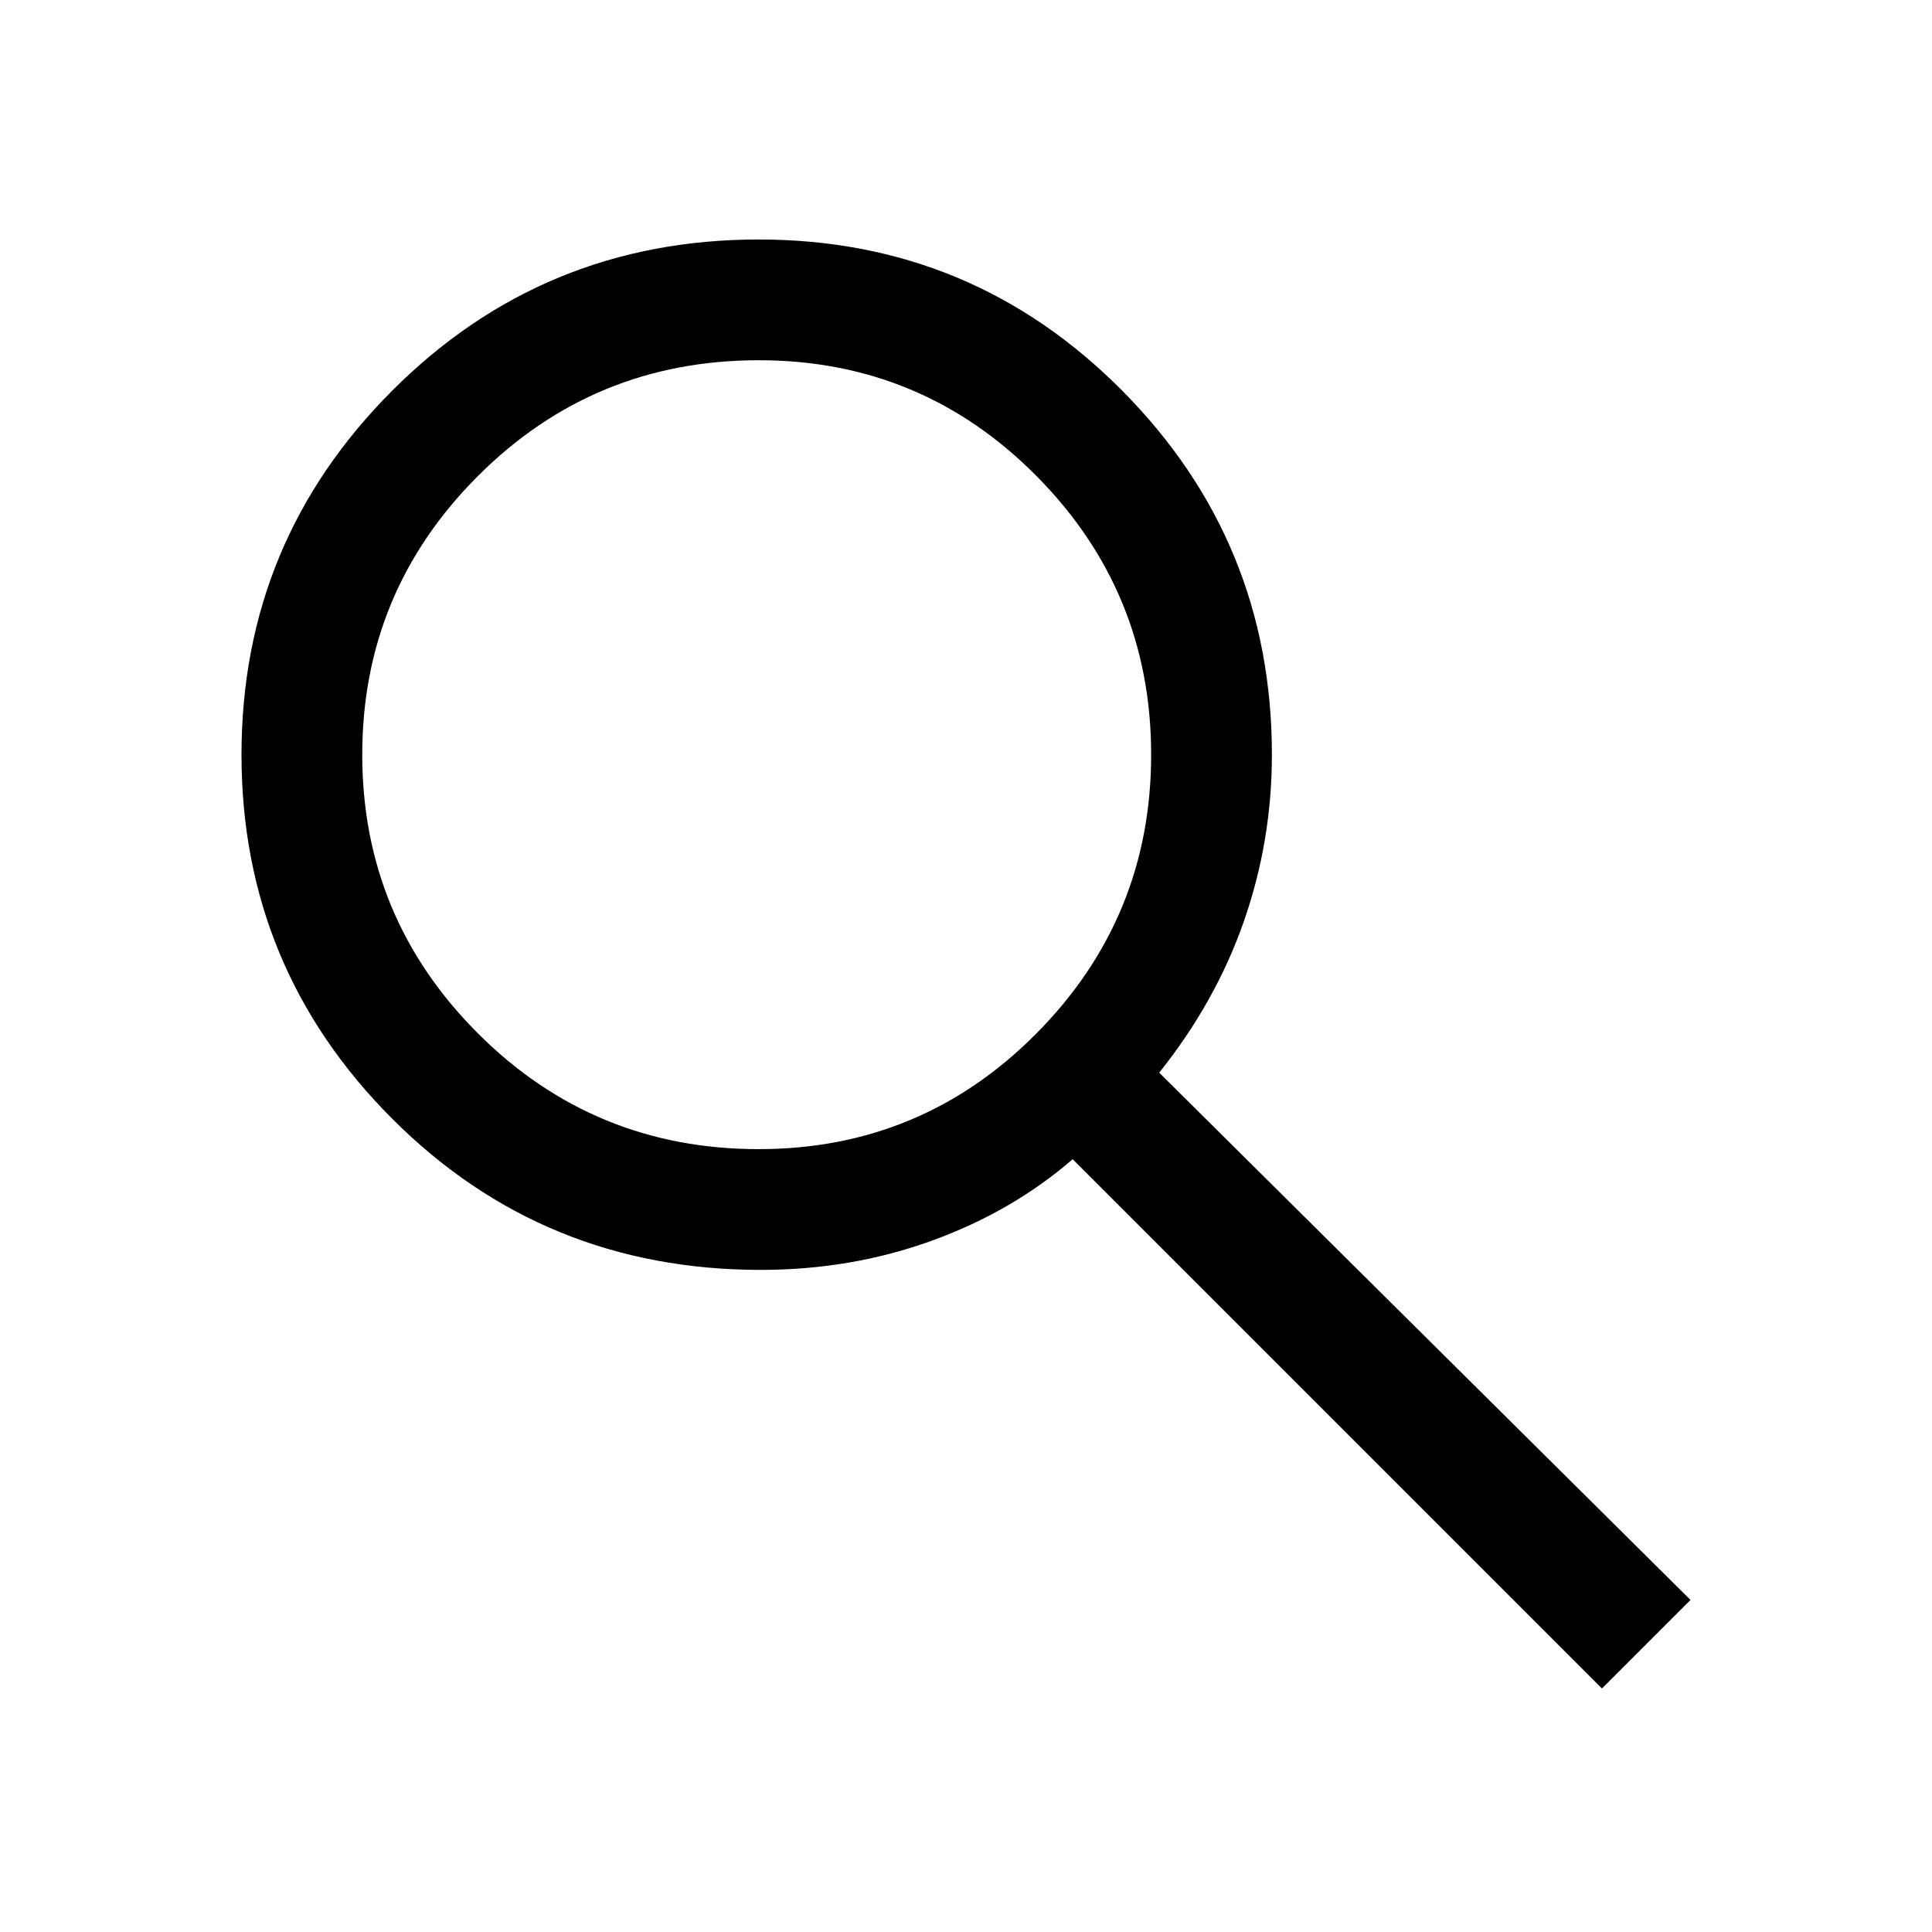
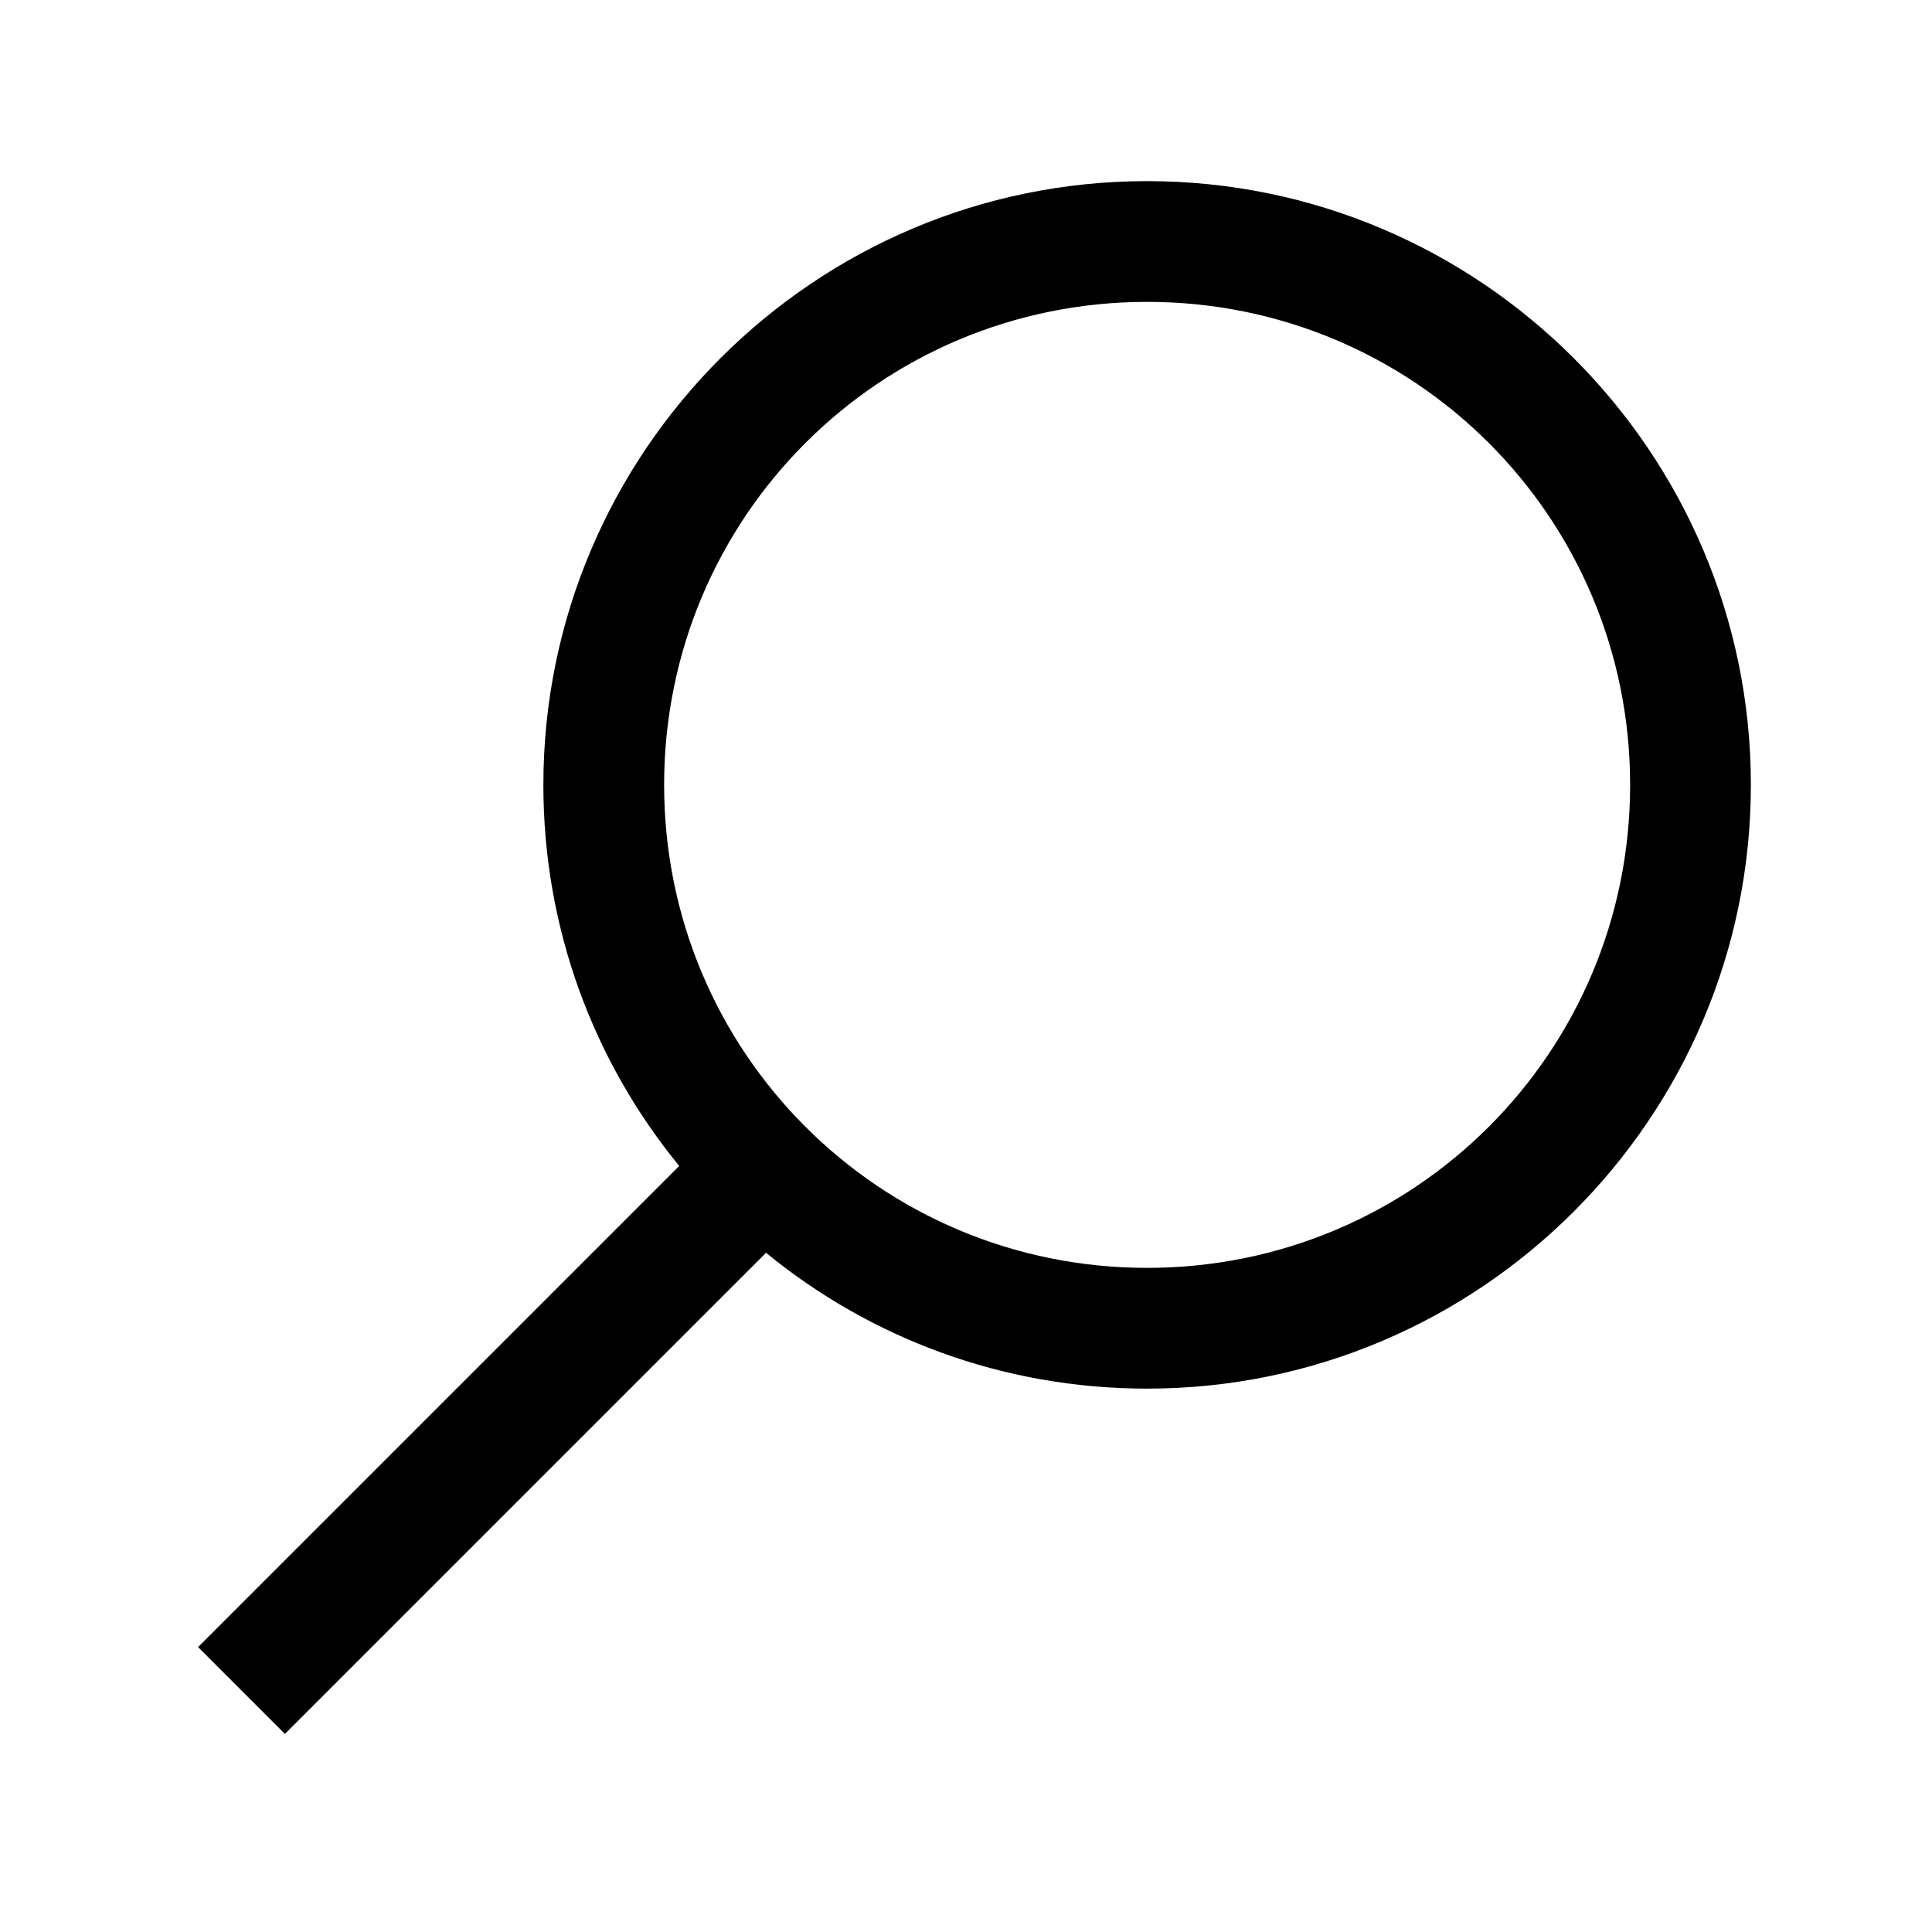
- <svg xmlns="http://www.w3.org/2000/svg" height="48" width="48">
-   <path d="M39.8 41.95 26.65 28.8q-1.5 1.3-3.5 2.025-2 .725-4.25.725-5.4 0-9.15-3.75T6 18.75q0-5.3 3.75-9.05 3.75-3.75 9.1-3.75 5.3 0 9.025 3.75 3.725 3.75 3.725 9.05 0 2.15-.7 4.15-.7 2-2.1 3.75L42 39.75Zm-20.95-13.4q4.05 0 6.9-2.875Q28.6 22.8 28.6 18.75t-2.85-6.925Q22.9 8.95 18.85 8.95q-4.1 0-6.975 2.875T9 18.75q0 4.05 2.875 6.925t6.975 2.875Z" />
+ <svg xmlns="http://www.w3.org/2000/svg" viewBox="0 0 32 32">
+   <path d="M 19 3 C 13.488 3 9 7.488 9 13 C 9 15.395 9.84 17.59 11.25 19.312 L 3.281 27.281 L 4.719 28.719 L 12.688 20.75 C 14.41 22.16 16.605 23 19 23 C 24.512 23 29 18.512 29 13 C 29 7.488 24.512 3 19 3 Z M 19 5 C 23.43 5 27 8.57 27 13 C 27 17.43 23.43 21 19 21 C 14.57 21 11 17.43 11 13 C 11 8.57 14.57 5 19 5 Z" />
</svg>
